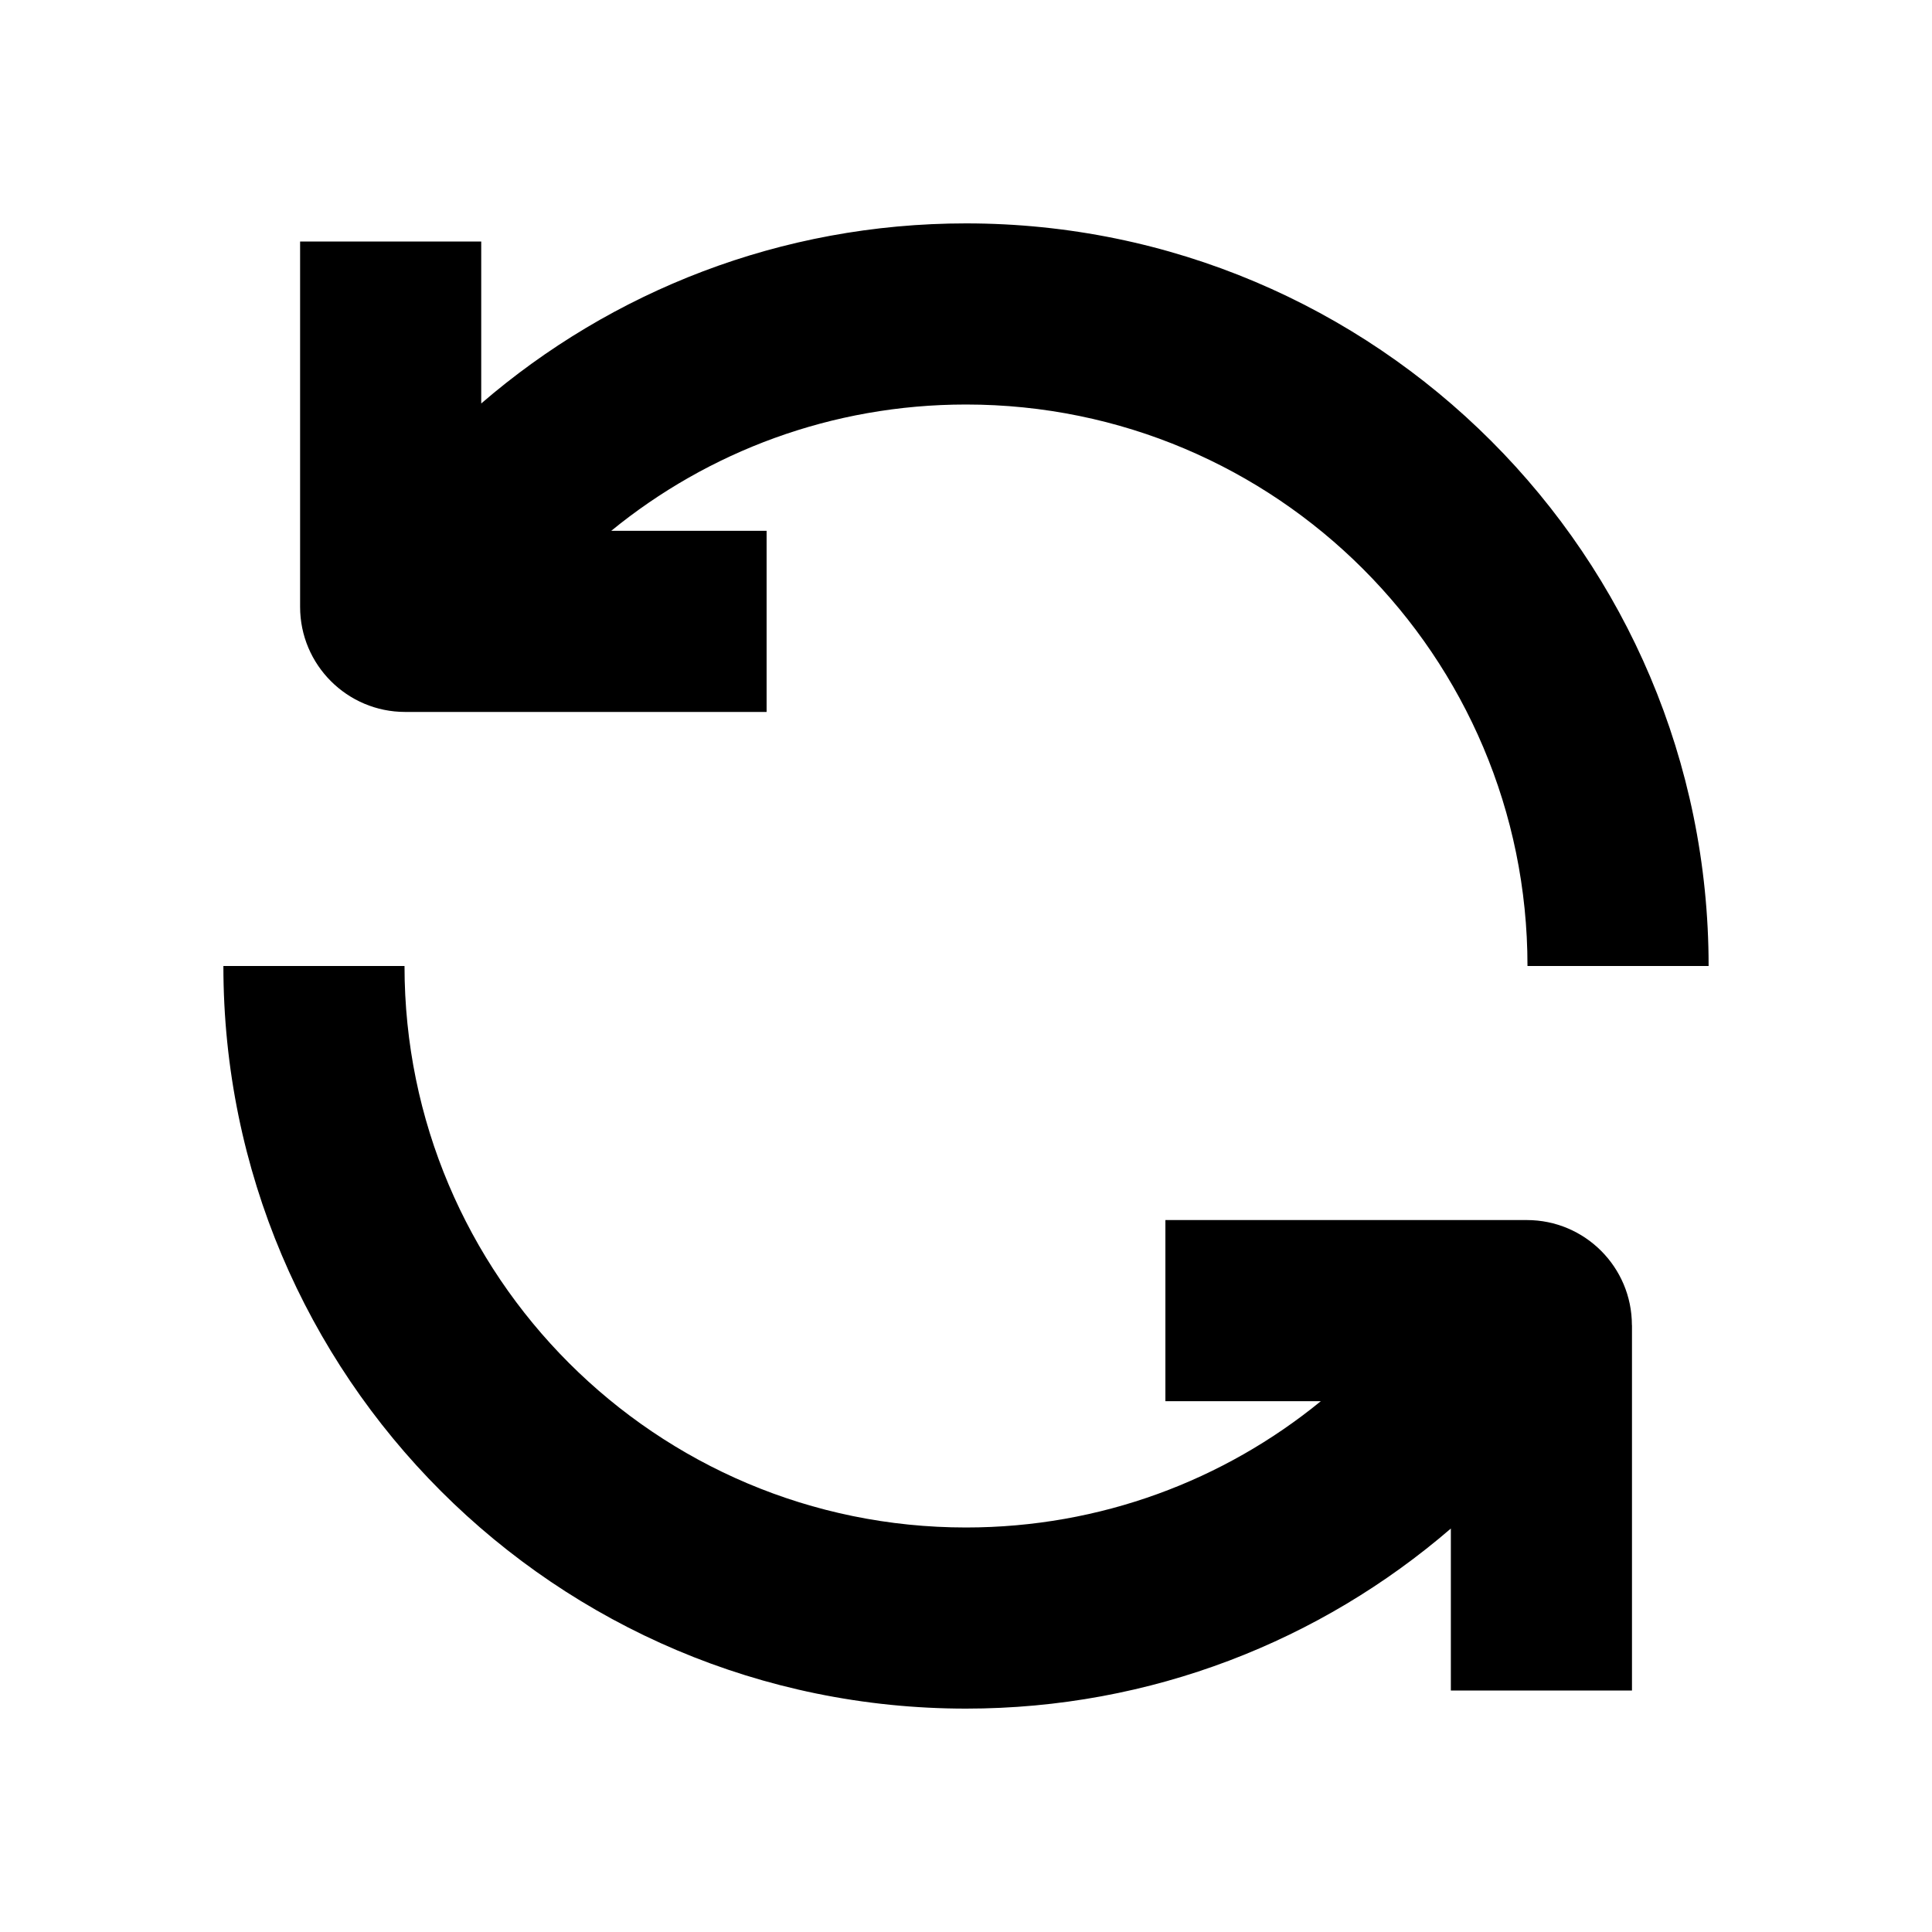
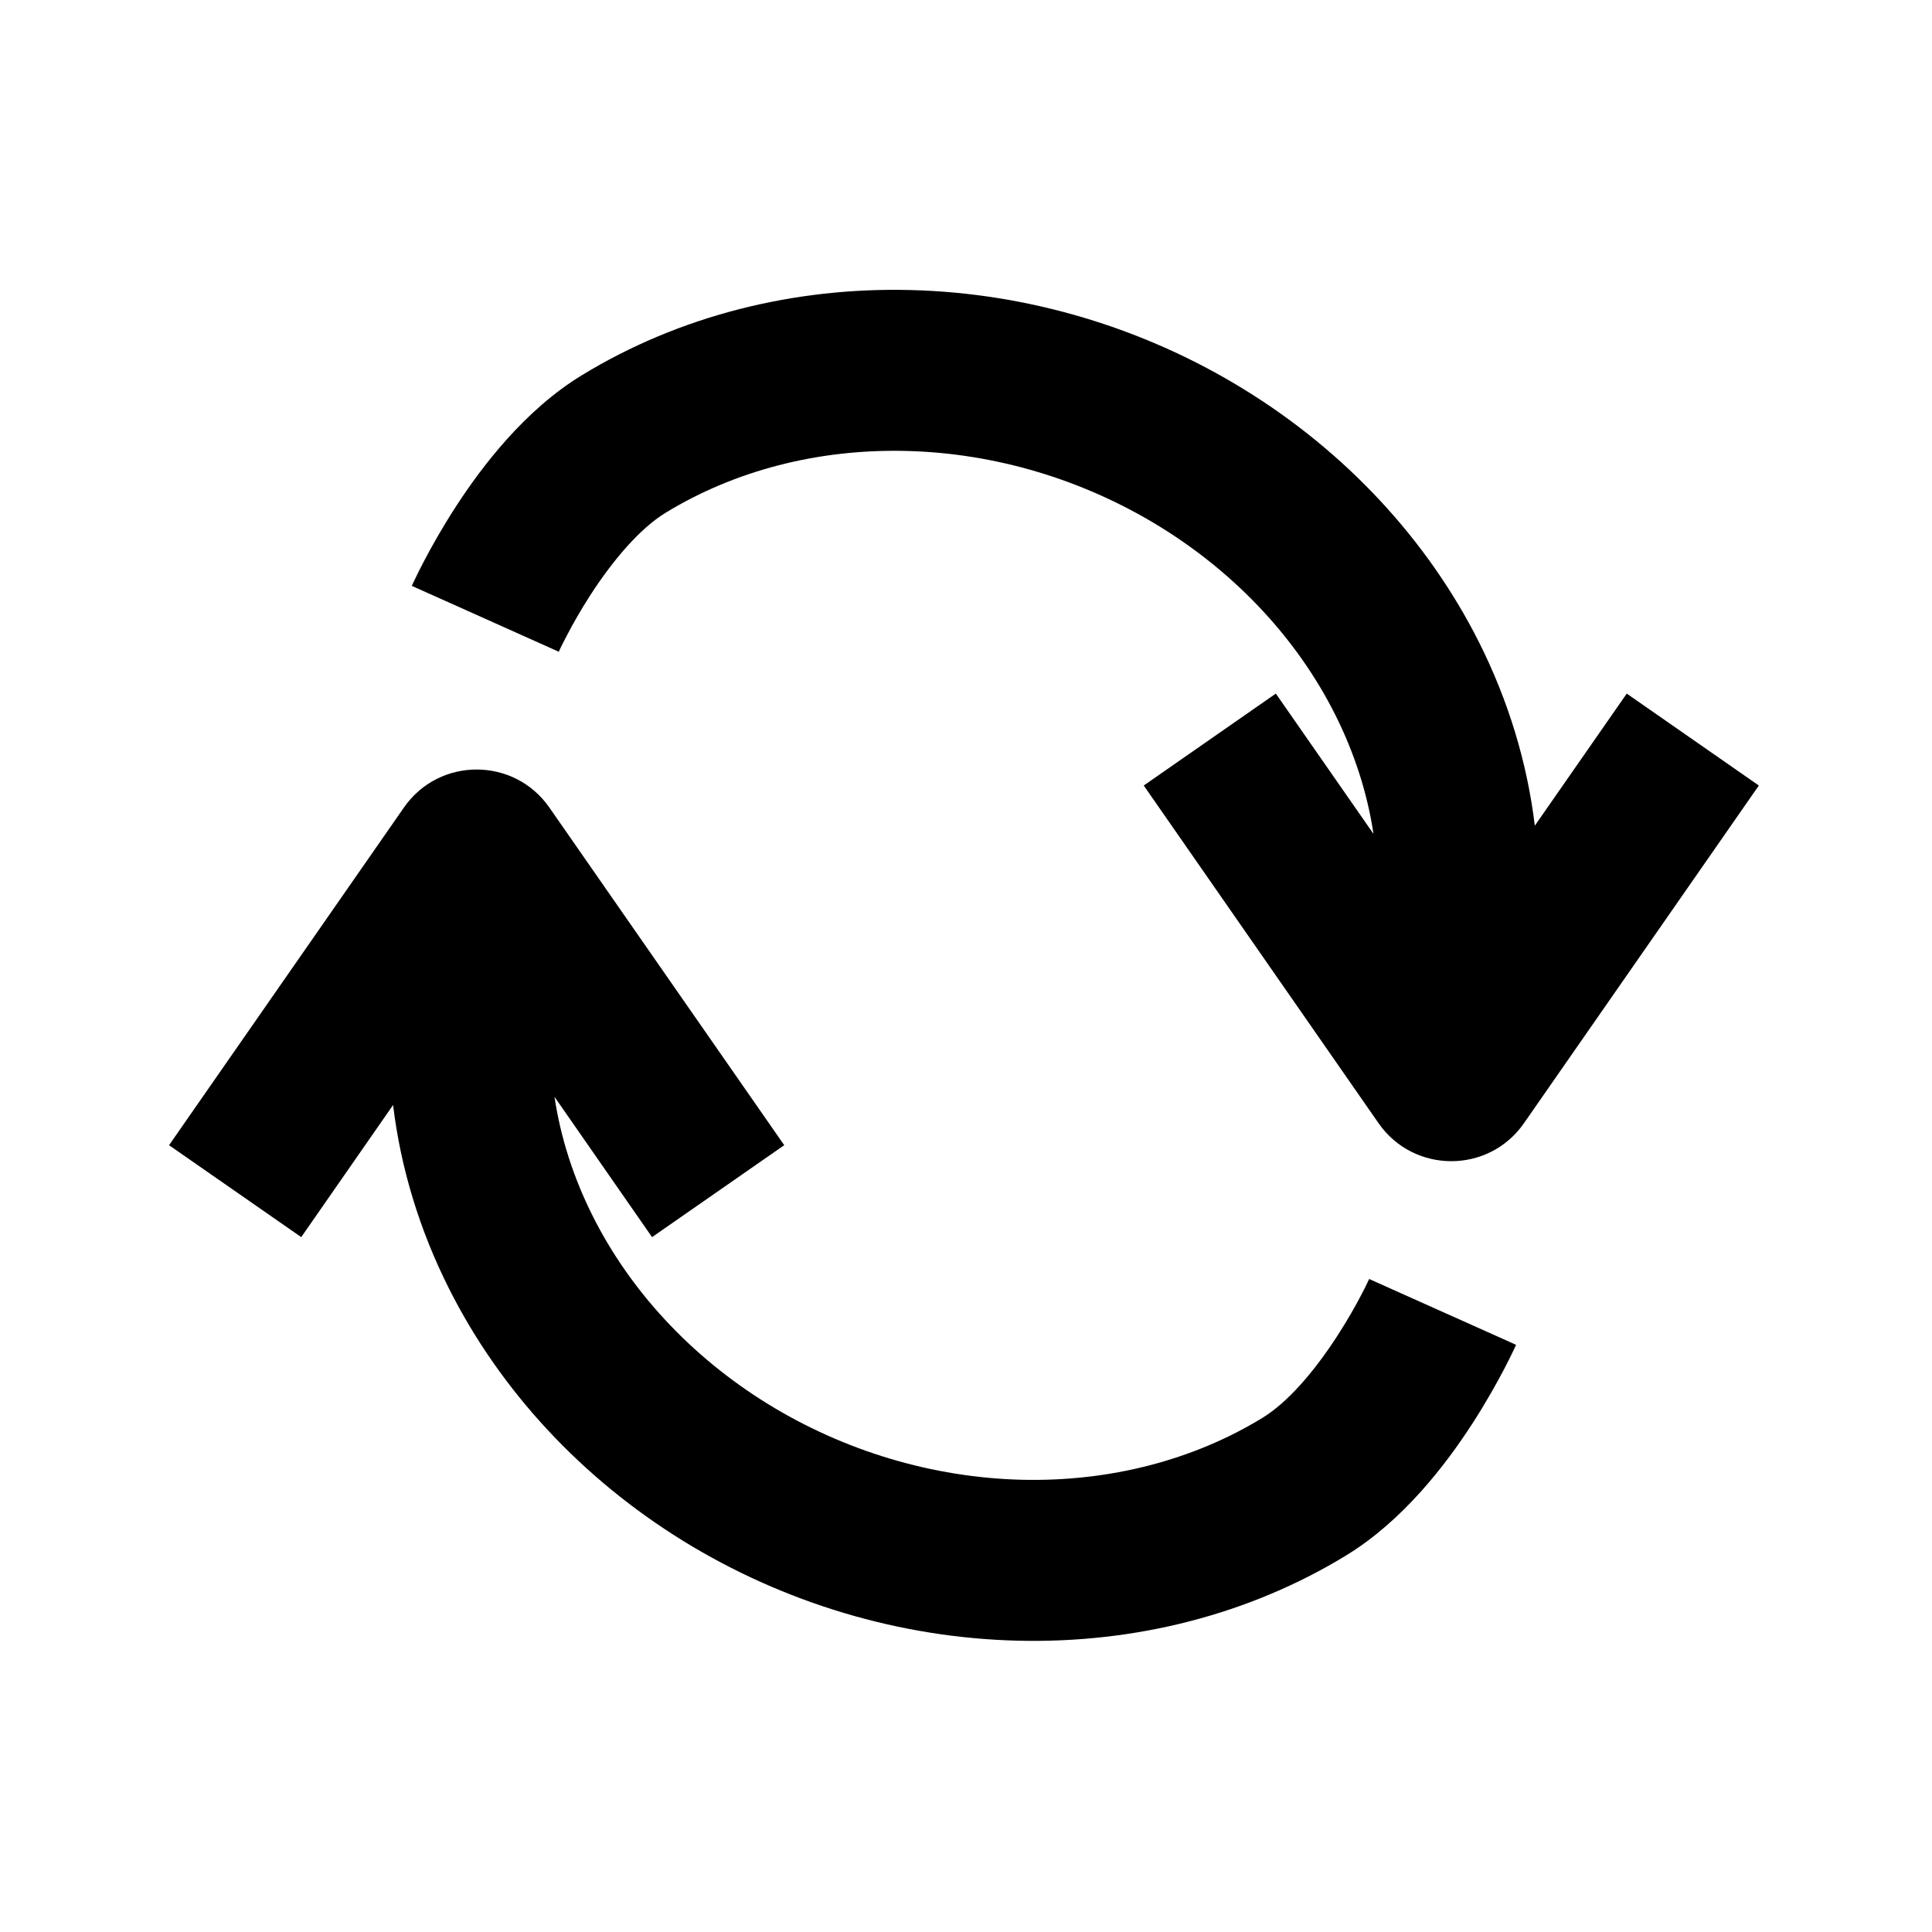
<svg xmlns="http://www.w3.org/2000/svg" width="24" height="24" viewBox="0 0 24 24">
-   <path fill-rule="evenodd" d="M7.593 6.594h1.93v2.25h-4.49c-.72 0-1.305-.585-1.305-1.305V3h2.25v2.012C7.594 3.619 9.698 2.775 12 2.775c5.095 0 9.225 4.13 9.225 9.225h-2.25c0-3.852-3.122-6.975-6.975-6.975-1.67 0-3.205.587-4.407 1.569zm12.68 9.867V21h-2.25v-2.012c-1.616 1.393-3.72 2.237-6.023 2.237-5.094 0-9.225-4.13-9.225-9.225h2.25c0 3.852 3.123 6.975 6.975 6.975 1.672 0 3.206-.587 4.408-1.569h-1.931v-2.25h4.49c.721 0 1.305.585 1.305 1.305z" />
+   <path d="M19.066 10.257C18.972 9.476 18.738 8.706 18.374 7.98C17.733 6.705 16.718 5.618 15.467 4.845C14.216 4.072 12.771 3.639 11.311 3.603C9.851 3.566 8.427 3.928 7.225 4.663C6.517 5.096 5.989 5.791 5.663 6.293C5.492 6.557 5.358 6.797 5.266 6.973C5.22 7.061 5.184 7.133 5.159 7.186C5.147 7.212 5.137 7.233 5.129 7.249L5.12 7.268L5.118 7.274L5.117 7.277L5.116 7.278C5.116 7.278 5.116 7.278 6.029 7.687C6.941 8.096 6.941 8.096 6.941 8.096L6.944 8.09C6.947 8.083 6.953 8.071 6.961 8.053C6.978 8.019 7.004 7.966 7.039 7.9C7.108 7.766 7.211 7.582 7.341 7.381C7.618 6.955 7.949 6.565 8.268 6.37C9.12 5.849 10.16 5.574 11.261 5.602C12.363 5.629 13.462 5.958 14.416 6.547C15.369 7.136 16.121 7.951 16.586 8.877C16.828 9.36 16.987 9.859 17.062 10.359L15.849 8.616L14.208 9.758L17.125 13.953C17.563 14.582 18.494 14.582 18.931 13.953L21.849 9.758L20.208 8.616L19.066 10.257ZM8.1 15.368L6.888 13.625C6.963 14.125 7.121 14.624 7.363 15.106C7.828 16.033 8.58 16.848 9.533 17.437C10.487 18.026 11.586 18.354 12.688 18.382C13.789 18.409 14.829 18.135 15.681 17.614C16.001 17.419 16.331 17.029 16.608 16.602C16.738 16.402 16.841 16.218 16.911 16.084C16.946 16.018 16.972 15.965 16.988 15.931C16.996 15.913 17.002 15.901 17.006 15.893L17.008 15.888C17.008 15.888 17.008 15.888 17.921 16.297C18.834 16.705 18.833 16.706 18.833 16.706L18.833 16.707L18.832 16.709L18.829 16.716L18.82 16.735C18.813 16.75 18.803 16.772 18.79 16.798C18.765 16.85 18.729 16.923 18.683 17.011C18.591 17.186 18.457 17.427 18.286 17.691C17.961 18.192 17.432 18.888 16.724 19.321C15.522 20.056 14.098 20.418 12.638 20.381C11.178 20.345 9.734 19.912 8.482 19.139C7.231 18.366 6.216 17.279 5.576 16.004C5.211 15.278 4.977 14.508 4.883 13.727L3.742 15.368L2.1 14.226L5.018 10.031C5.455 9.402 6.386 9.402 6.824 10.031L9.742 14.226L8.1 15.368Z" />
</svg>
